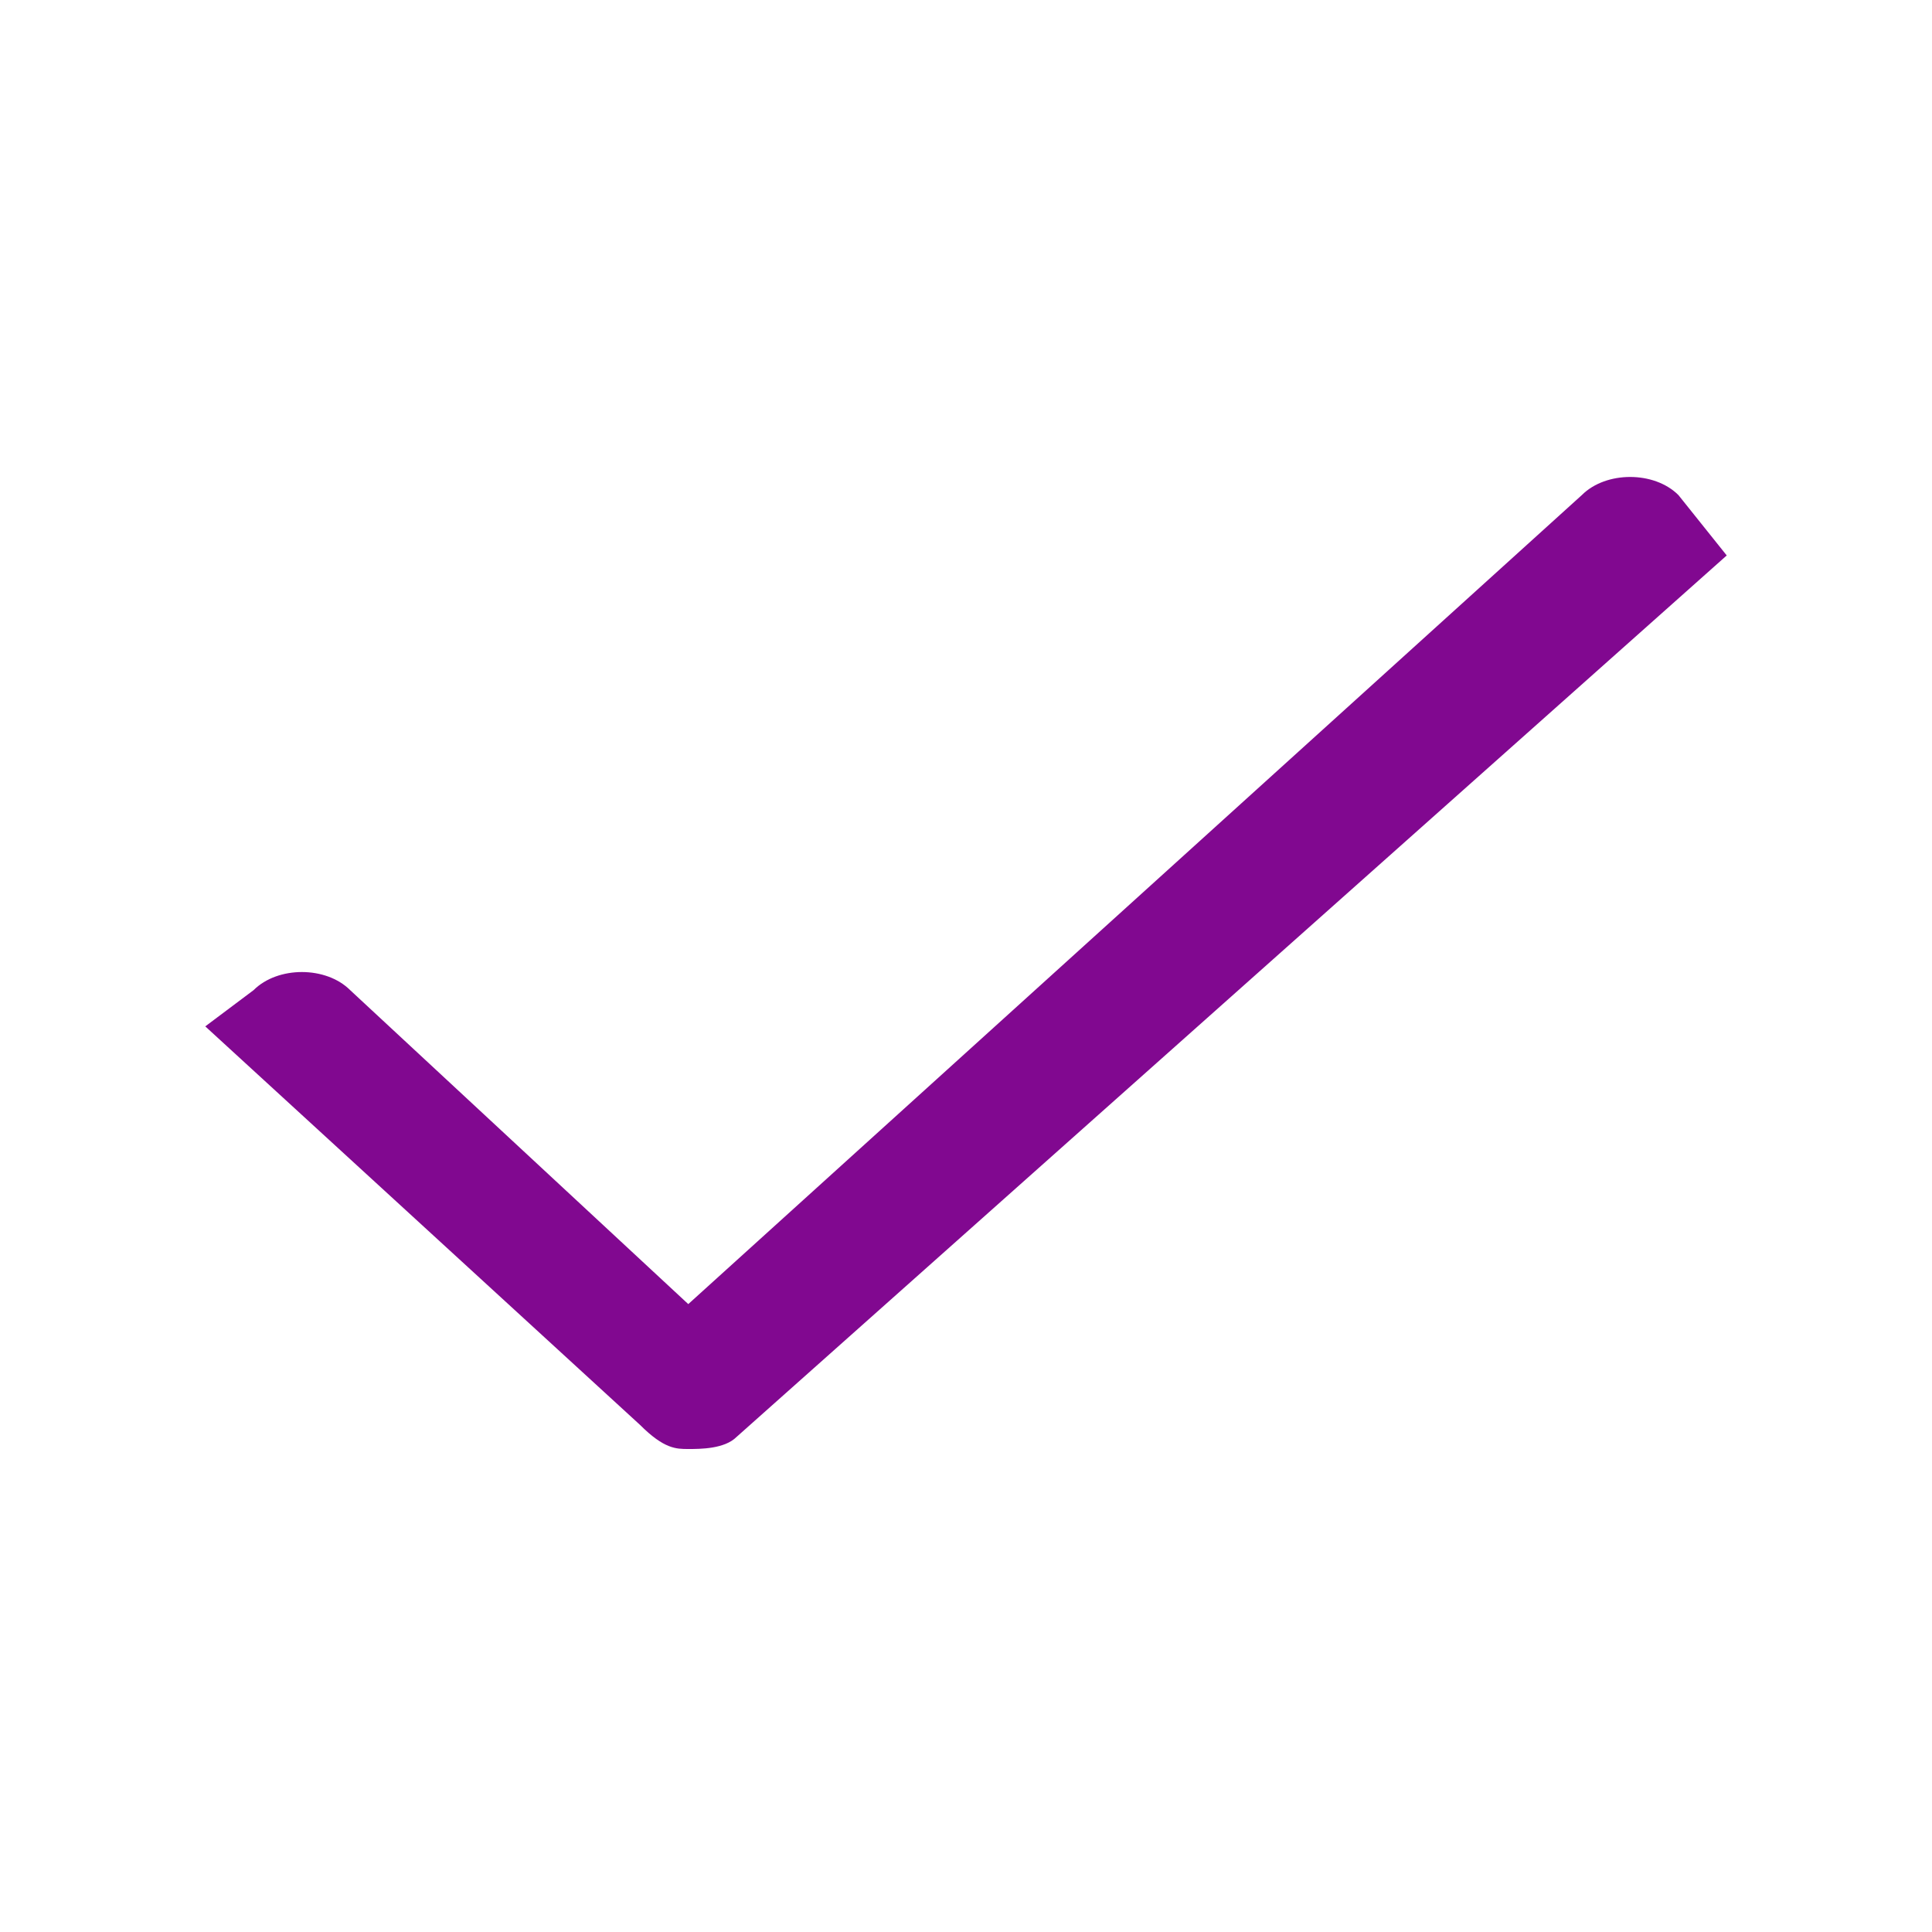
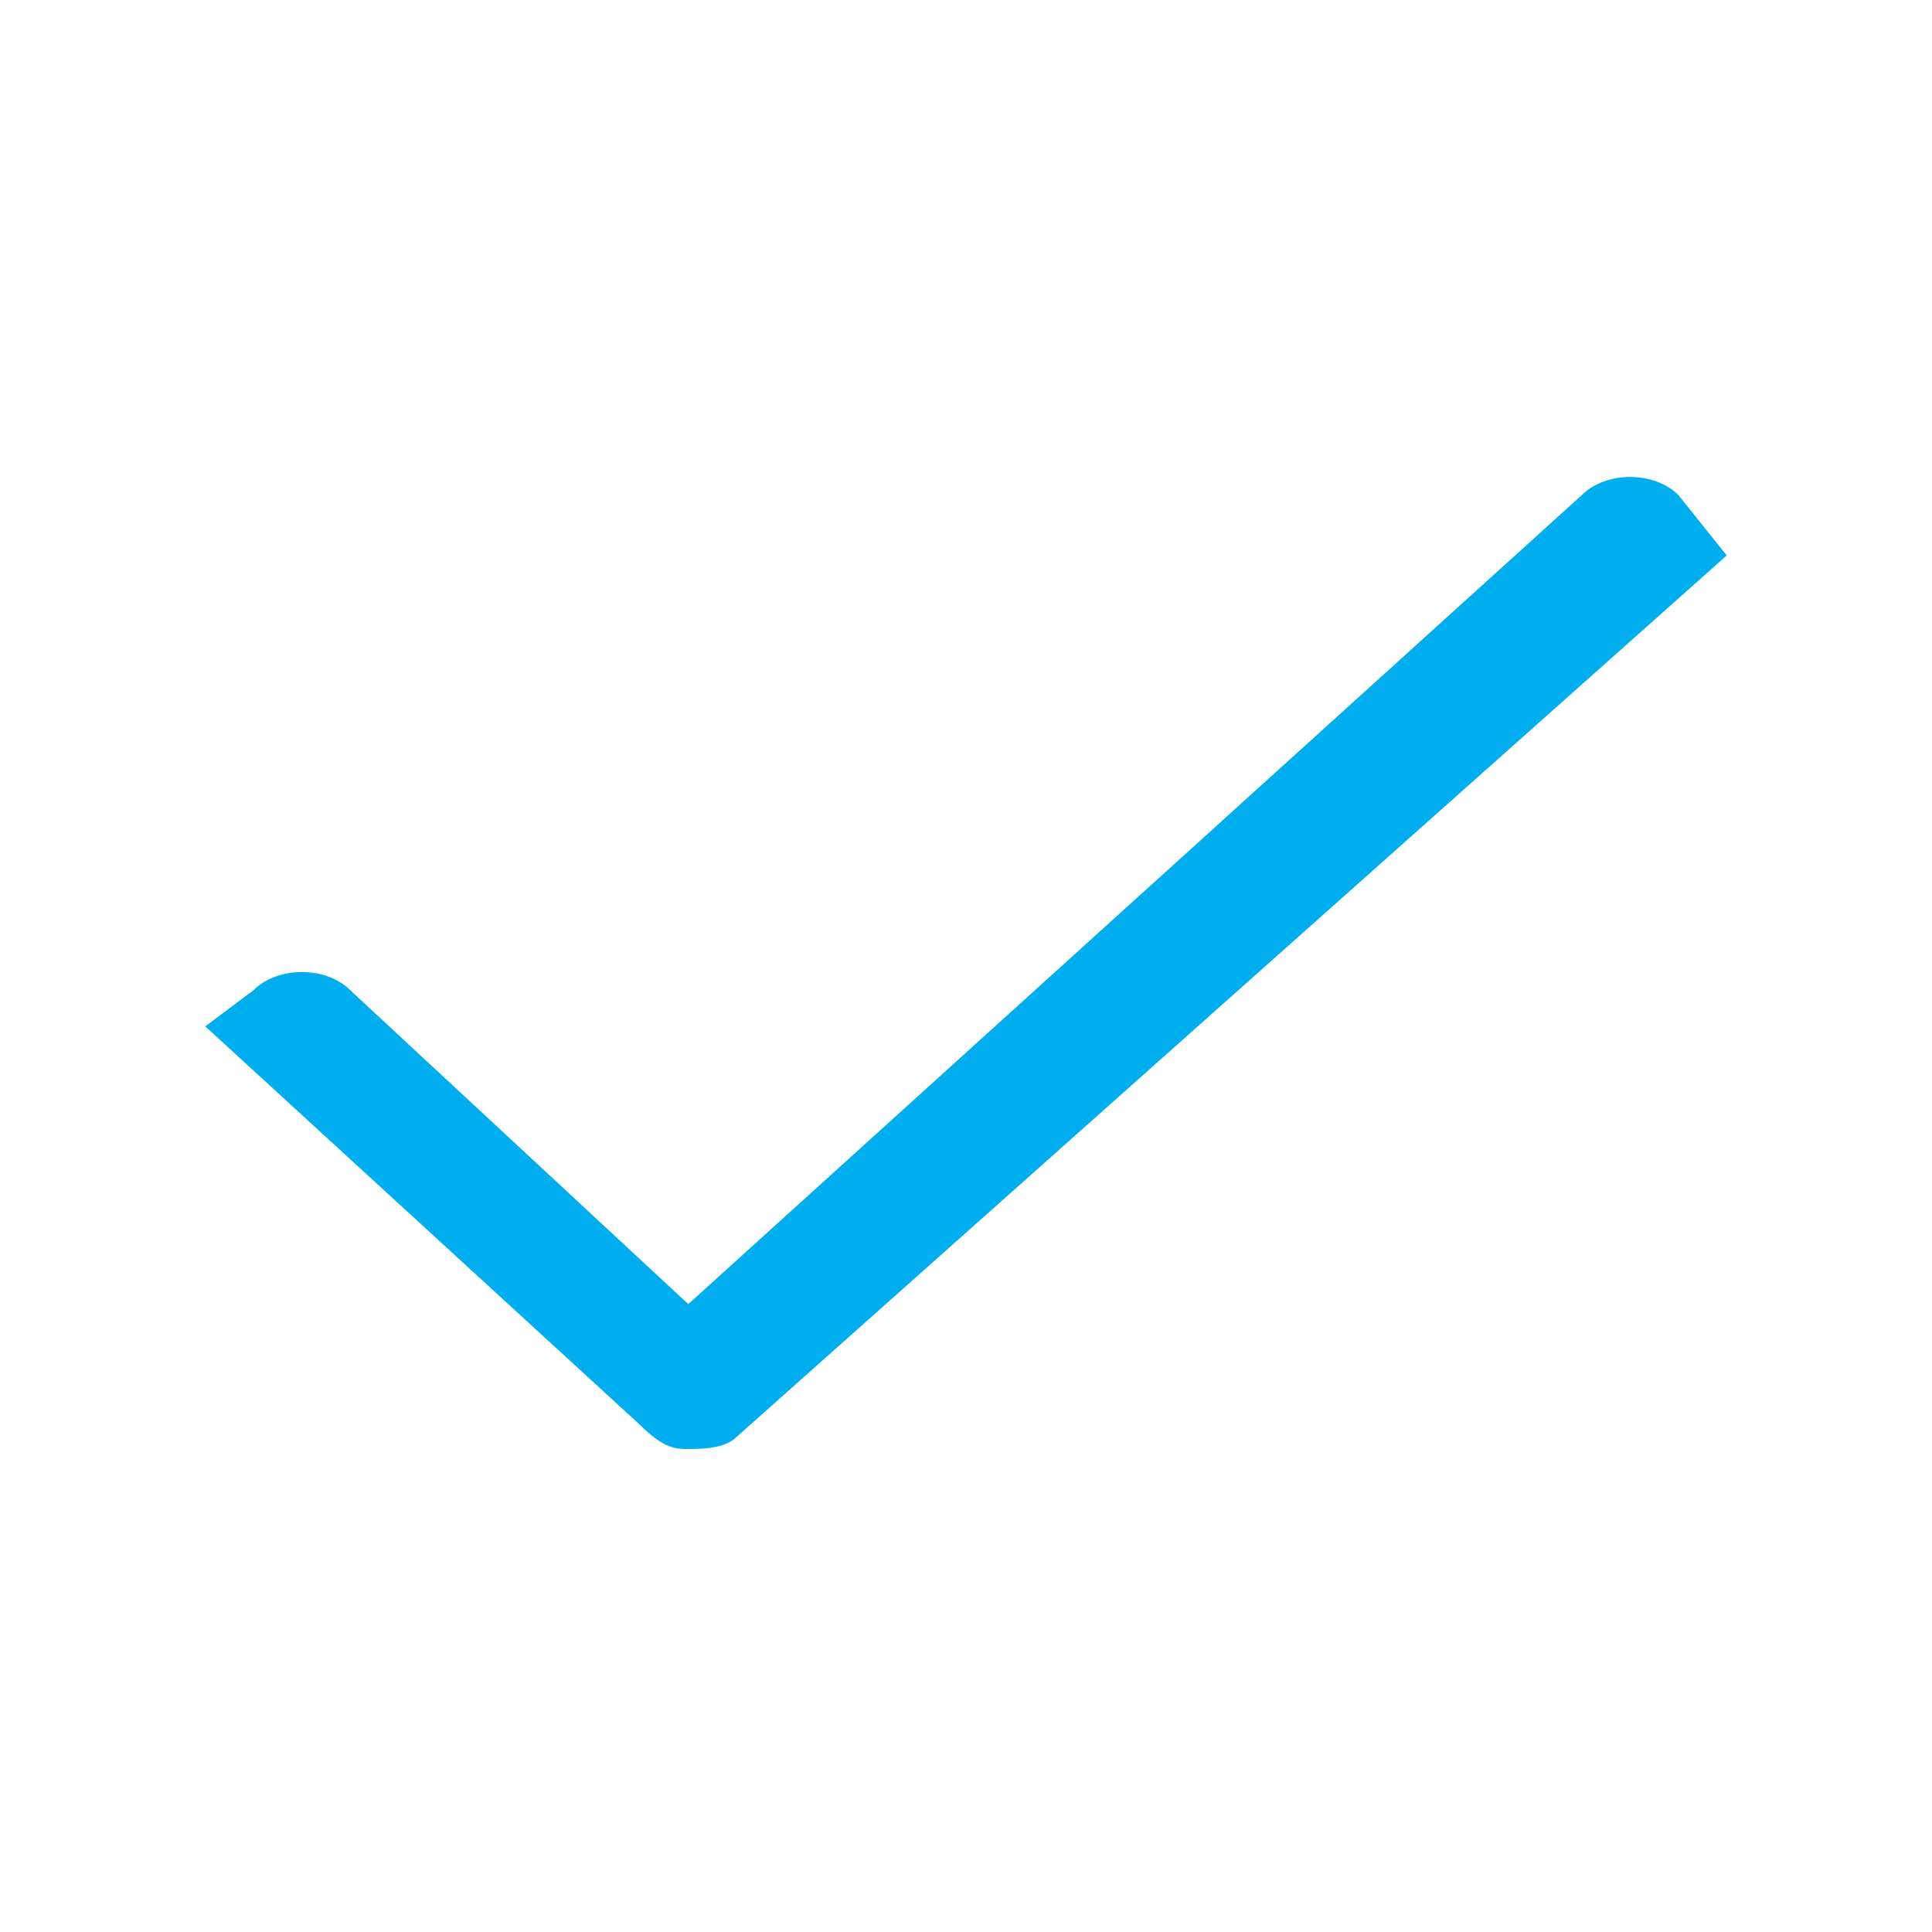
<svg xmlns="http://www.w3.org/2000/svg" version="1.1" id="ic_check" shape-rendering="geometricPrecision" x="0px" y="0px" viewBox="0 0 16 16" style="enable-background:new 0 0 16 16;" xml:space="preserve">
  <style type="text/css">
	.st0{fill:none;}
- 	.st1{fill:#810890;}
+ 	.st1{fill:#00aeef;}
</style>
  <path id="Rectangle_3779" class="st0" d="M0,0h16v16H0V0z" />
  <path id="Path_18587" class="st1" d="M13.9,4.1c-0.2-0.2-0.6-0.2-0.8,0l-7.4,6.7L2.9,8.2C2.7,8,2.3,8,2.1,8.2L1.7,8.5l3.6,3.3  C5.5,12,5.6,12,5.7,12s0.3,0,0.4-0.1l8.2-7.3L13.9,4.1z" />
</svg>
